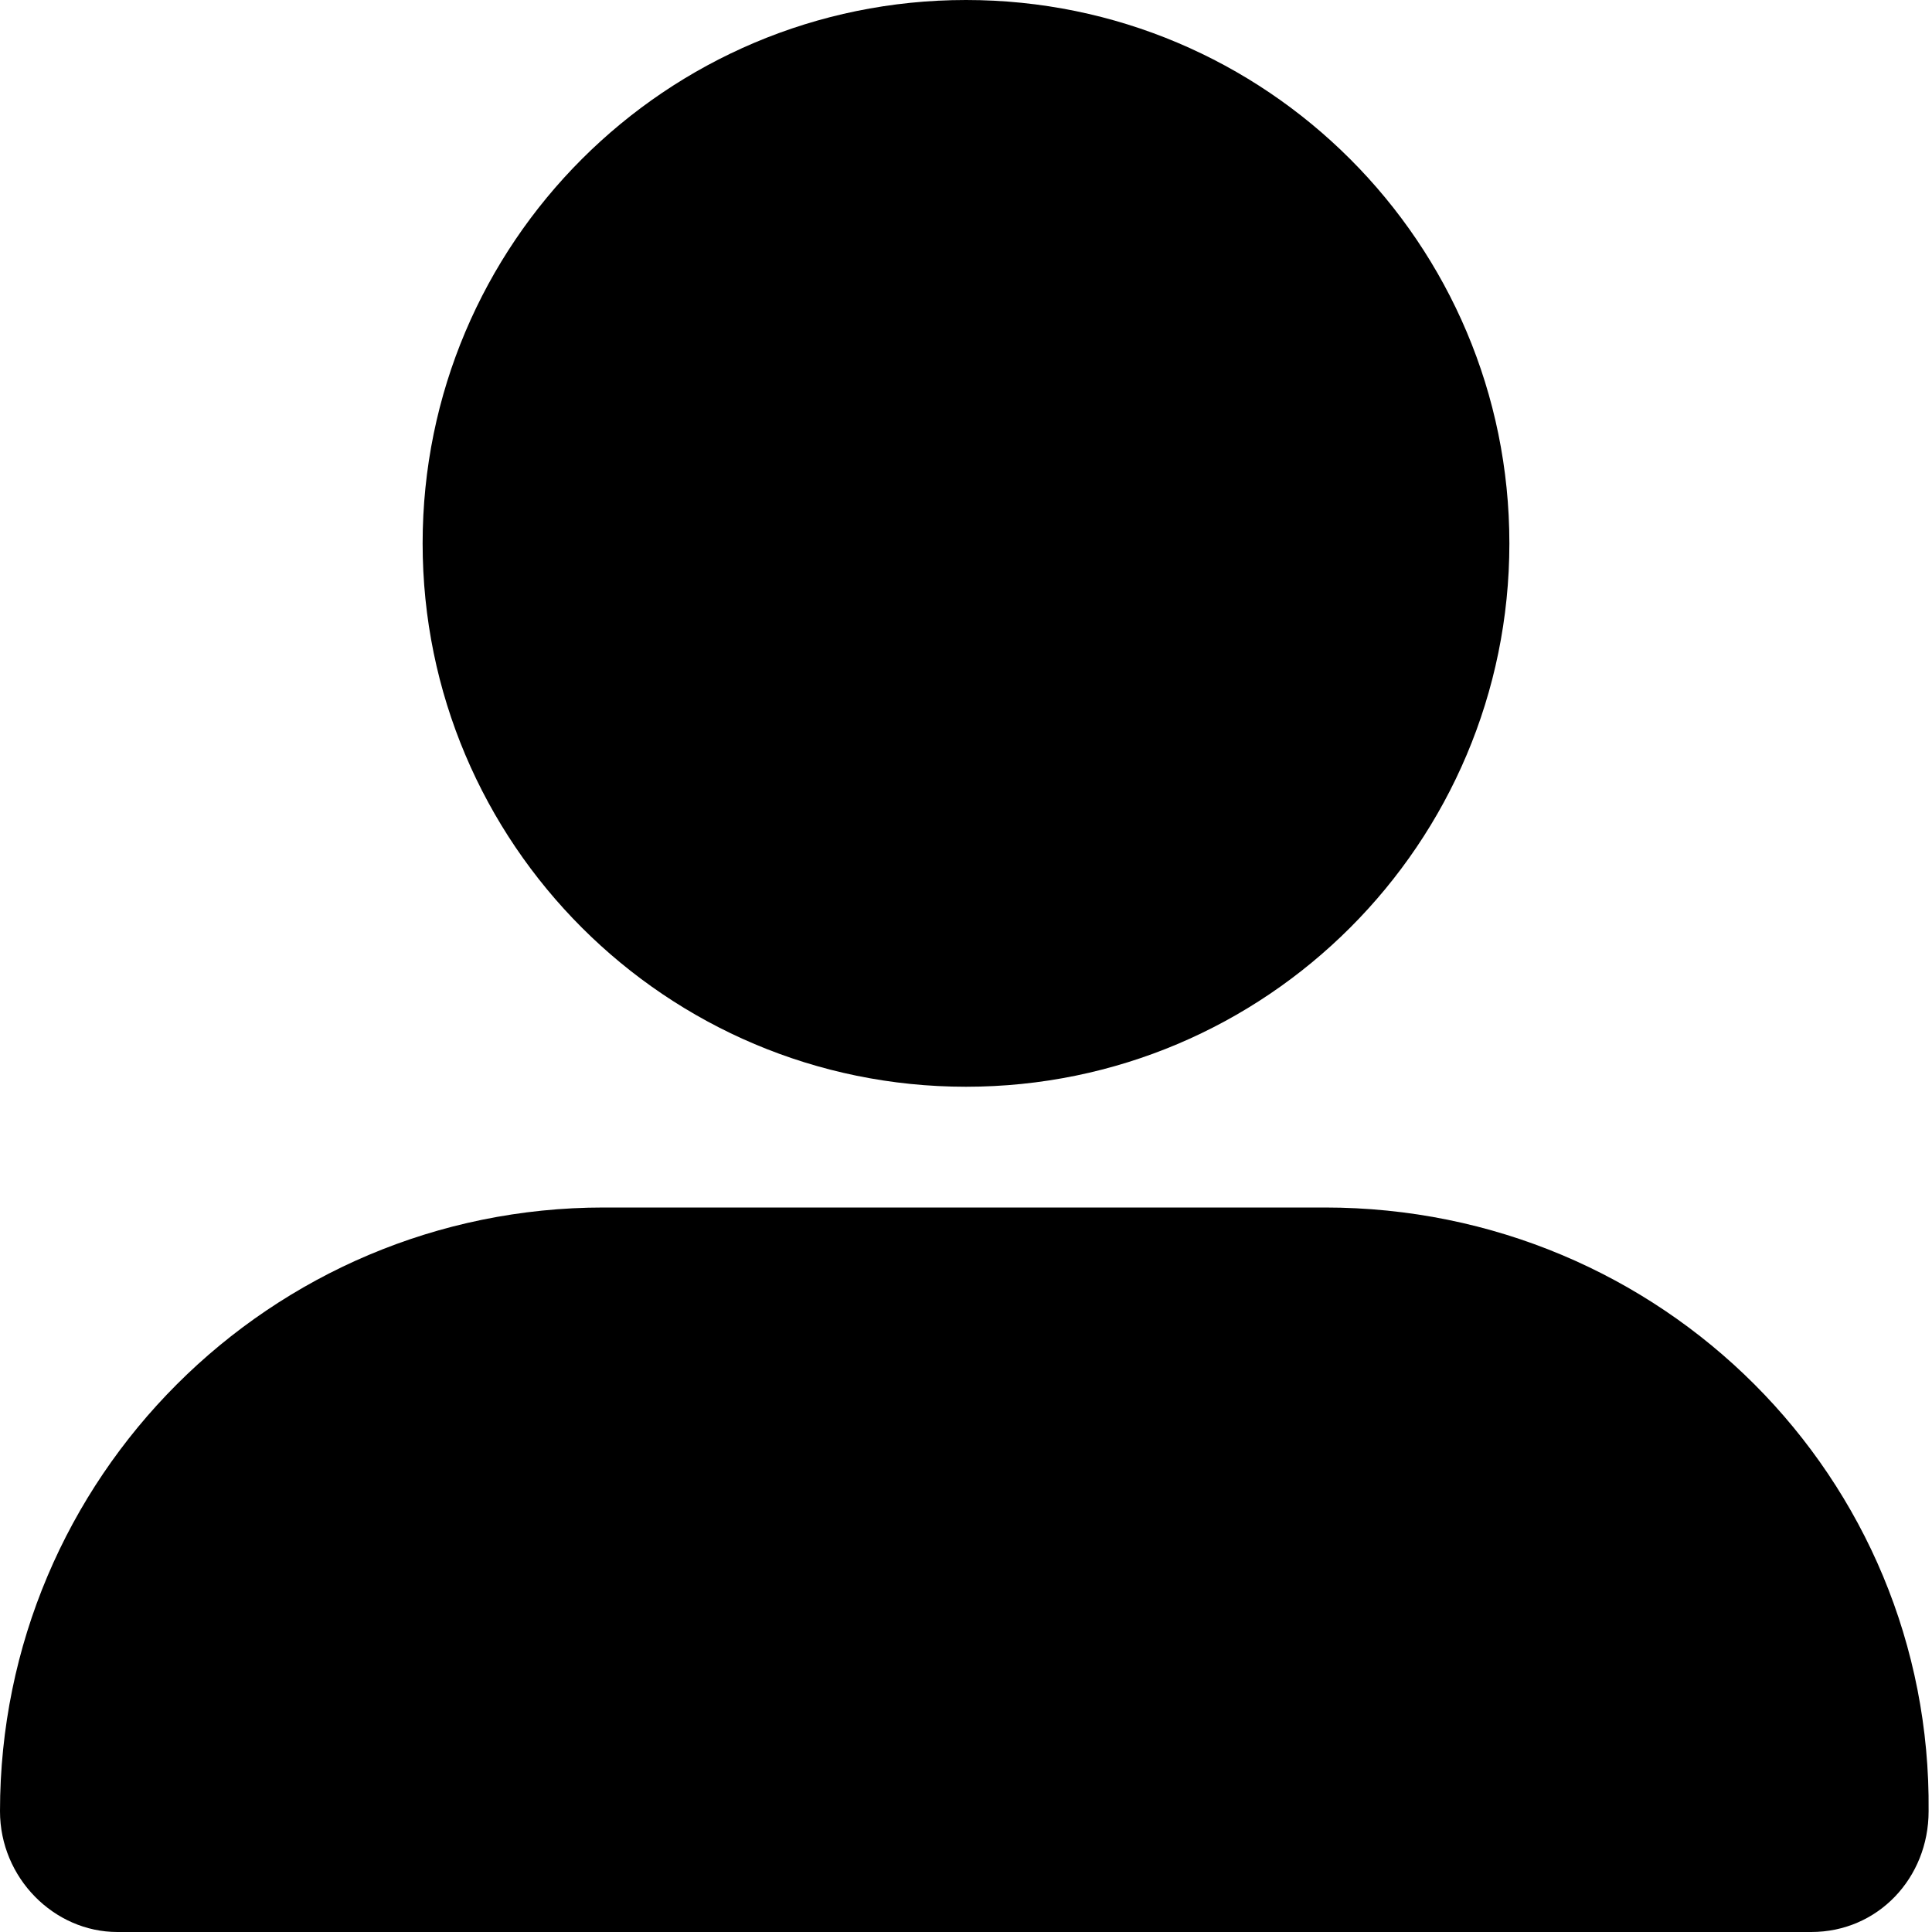
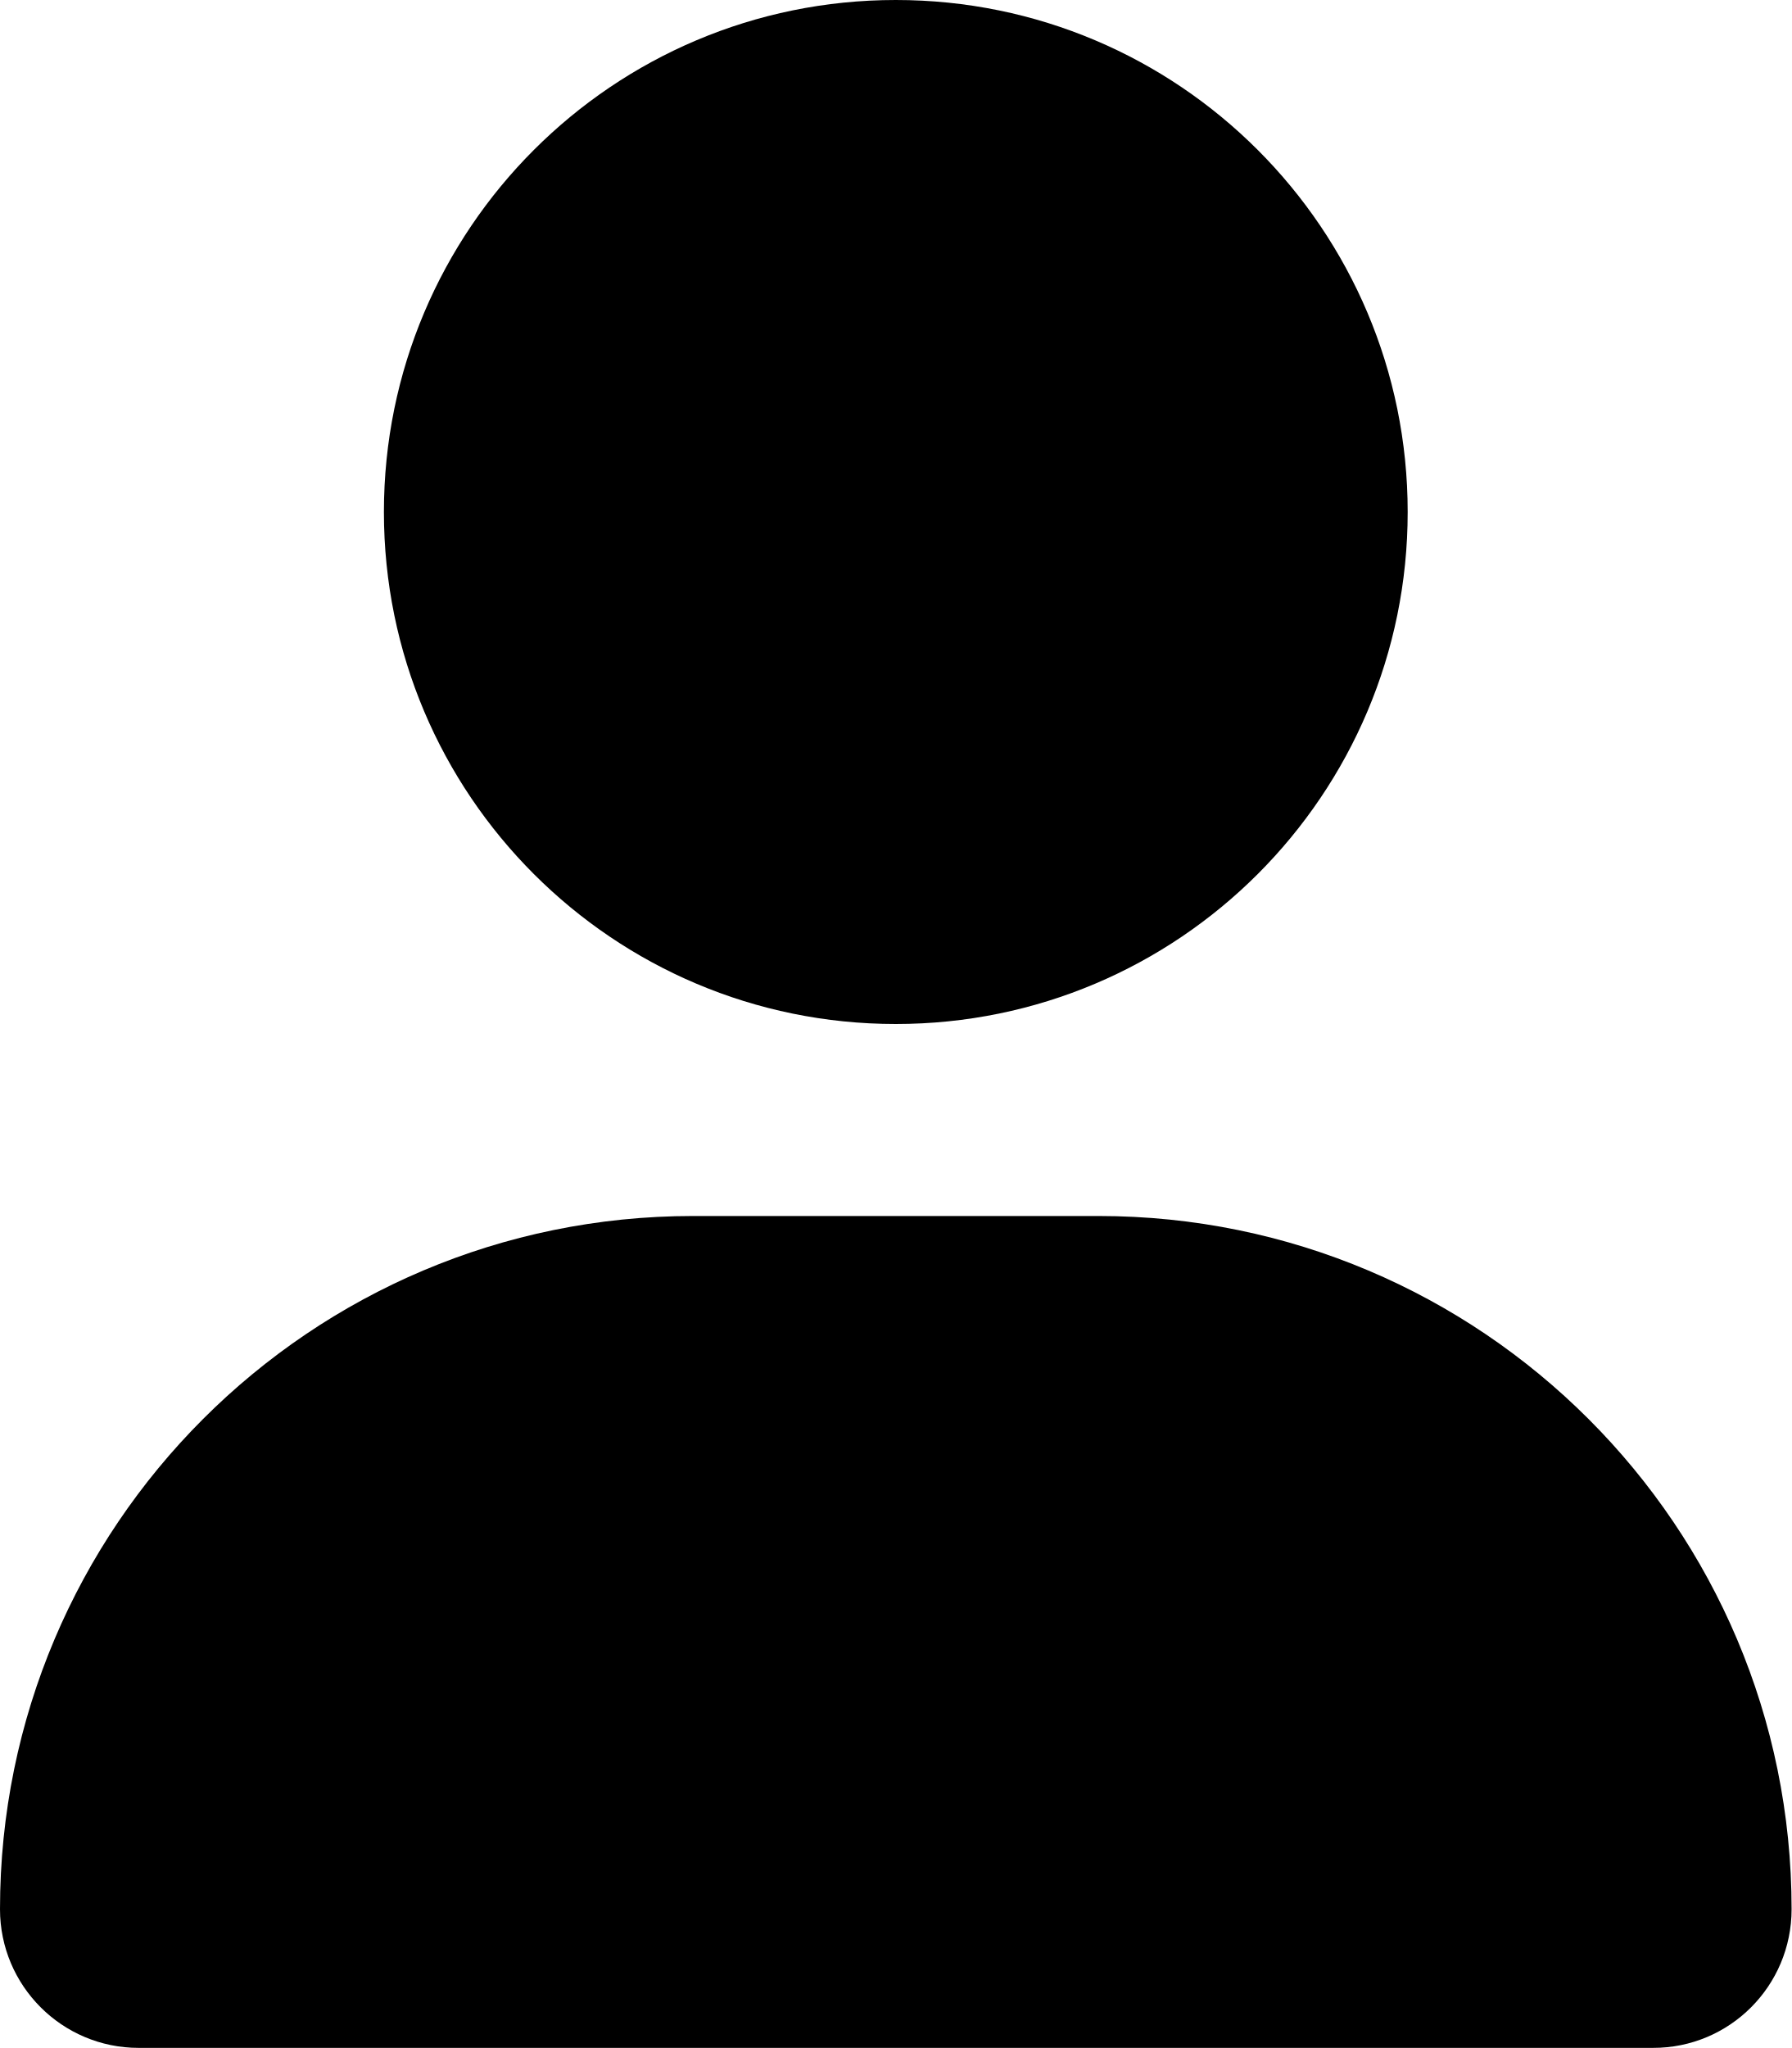
- <svg xmlns="http://www.w3.org/2000/svg" viewBox="0 0 512 512">
-   <path d="M256 288c79.53 0 144-64.47 144-144s-64.47-144-144-144c-79.52 0-144 64.47-144 144S176.5 288 256 288zM351.1 320H160c-88.36 0-160 71.63-160 160c0 17.67 14.33 32 31.1 32H480c17.67 0 31.1-14.33 31.1-32C512 391.6 440.4 320 351.1 320z" />
+ <svg xmlns="http://www.w3.org/2000/svg" viewBox="0 0 448 512">
+   <path d="M224 256c70.7 0 128-57.31 128-128s-57.3-128-128-128C153.3 0 96 57.31 96 128S153.3 256 224 256zM274.7 304H173.3C77.61 304 0 381.6 0 477.3c0 19.14 15.52 34.67 34.66 34.67h378.7C432.5 512 448 496.5 448 477.3C448 381.6 370.4 304 274.7 304z" />
</svg>
